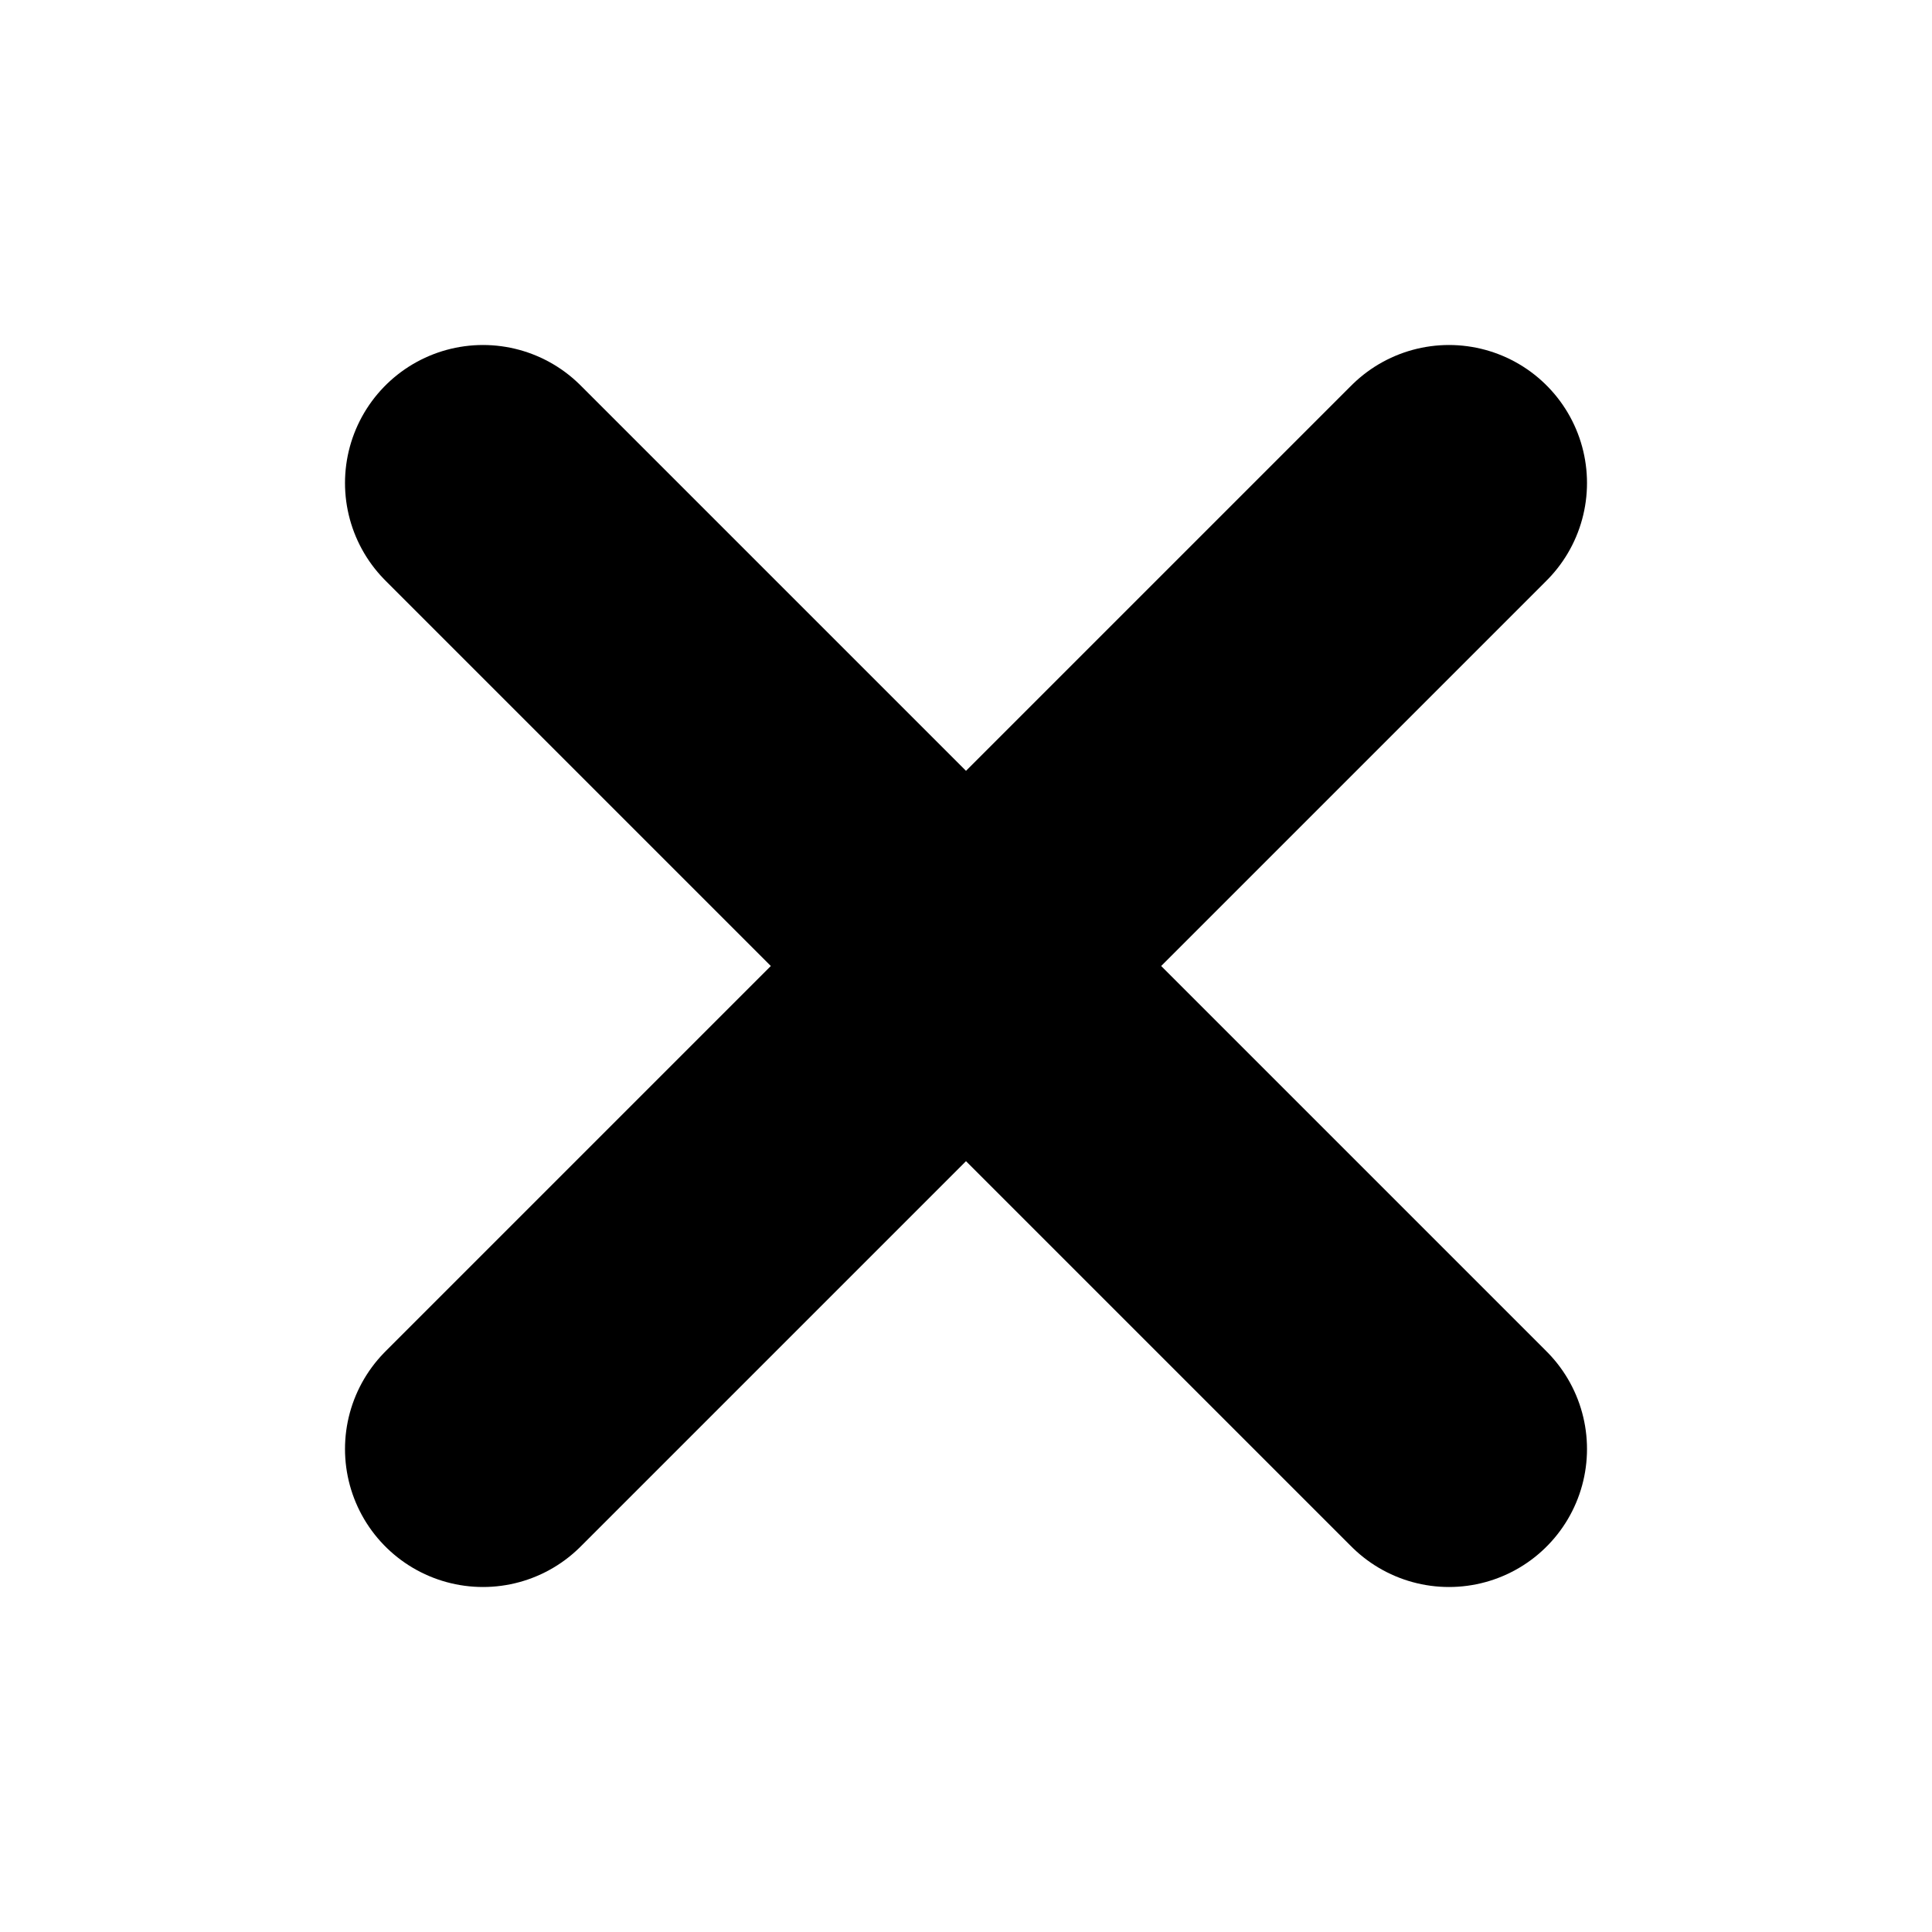
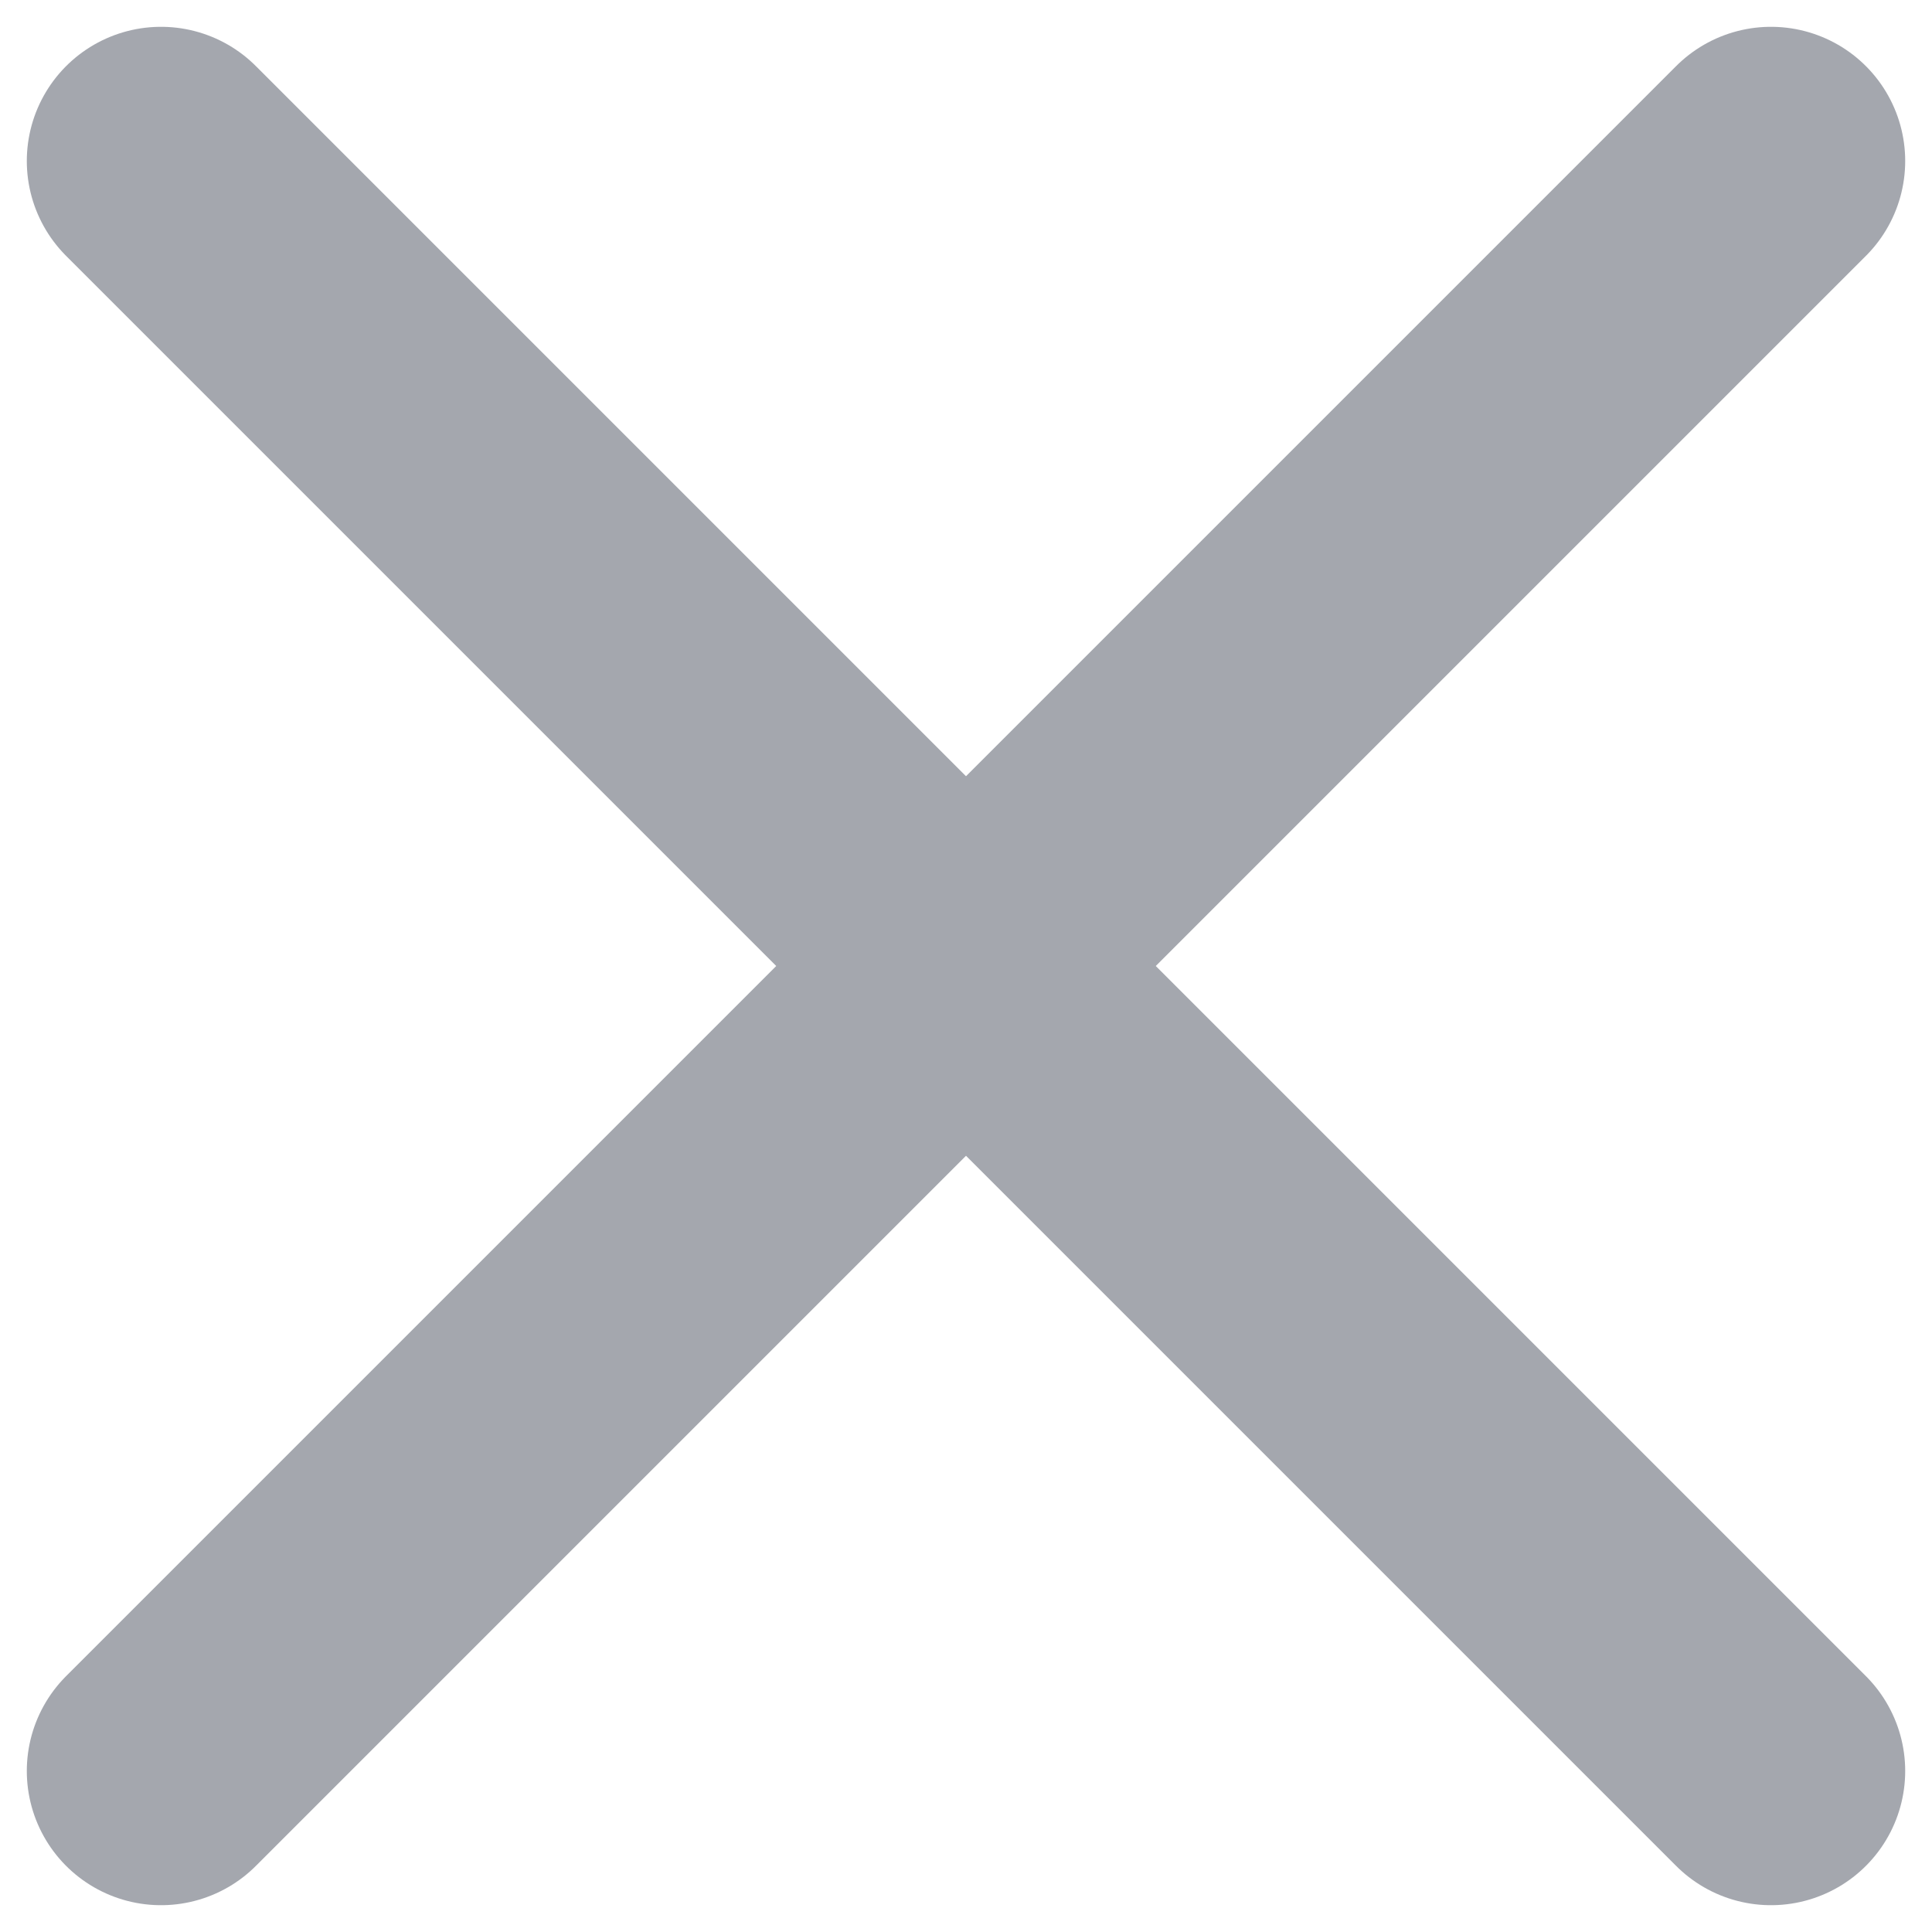
- <svg xmlns="http://www.w3.org/2000/svg" width="14" height="14" viewBox="0 0 14 14" fill="none">
-   <path d="M10.5 3.5L3.5 10.5M3.5 3.5L10.5 10.5" stroke="currentColor" stroke-width="2" stroke-linecap="round" stroke-linejoin="round" />
+ <svg xmlns="http://www.w3.org/2000/svg" viewBox="0 0 12 12" fill="none">
+   <path d="M11 1L1 11M1 1L11 11" stroke="#A4A7AE" stroke-width="1.667" stroke-linecap="round" stroke-linejoin="round" />
</svg>
